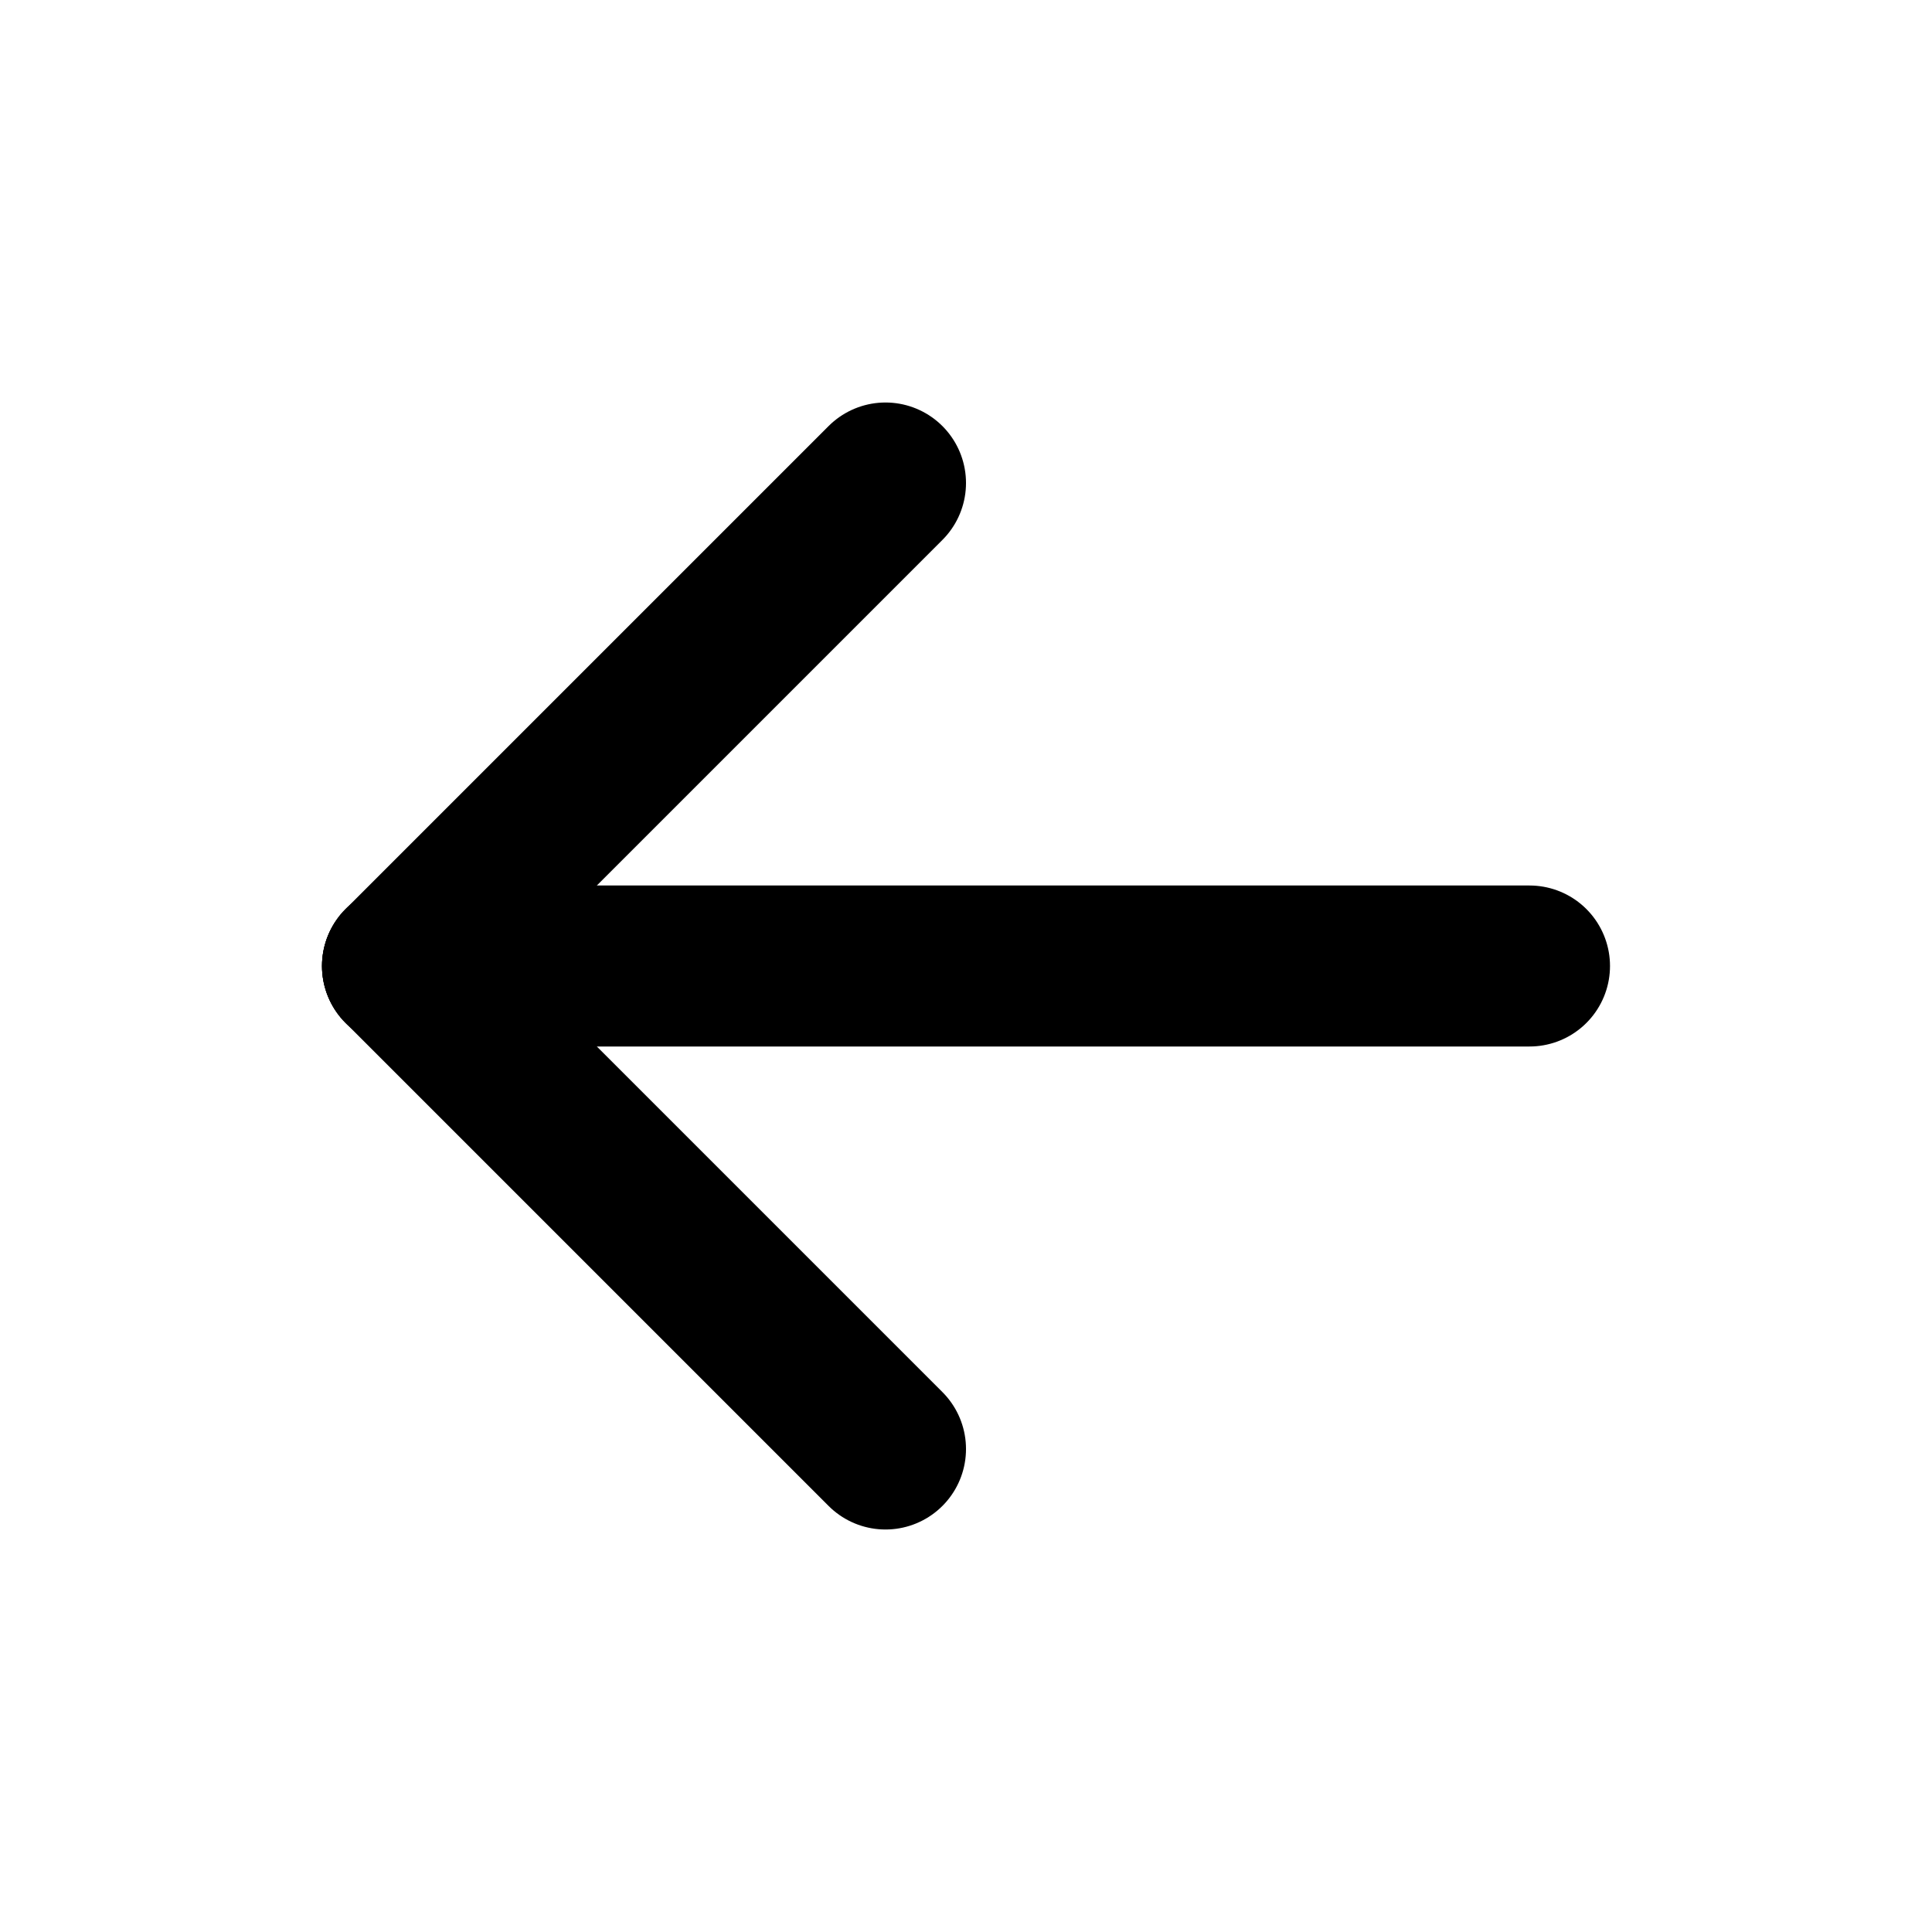
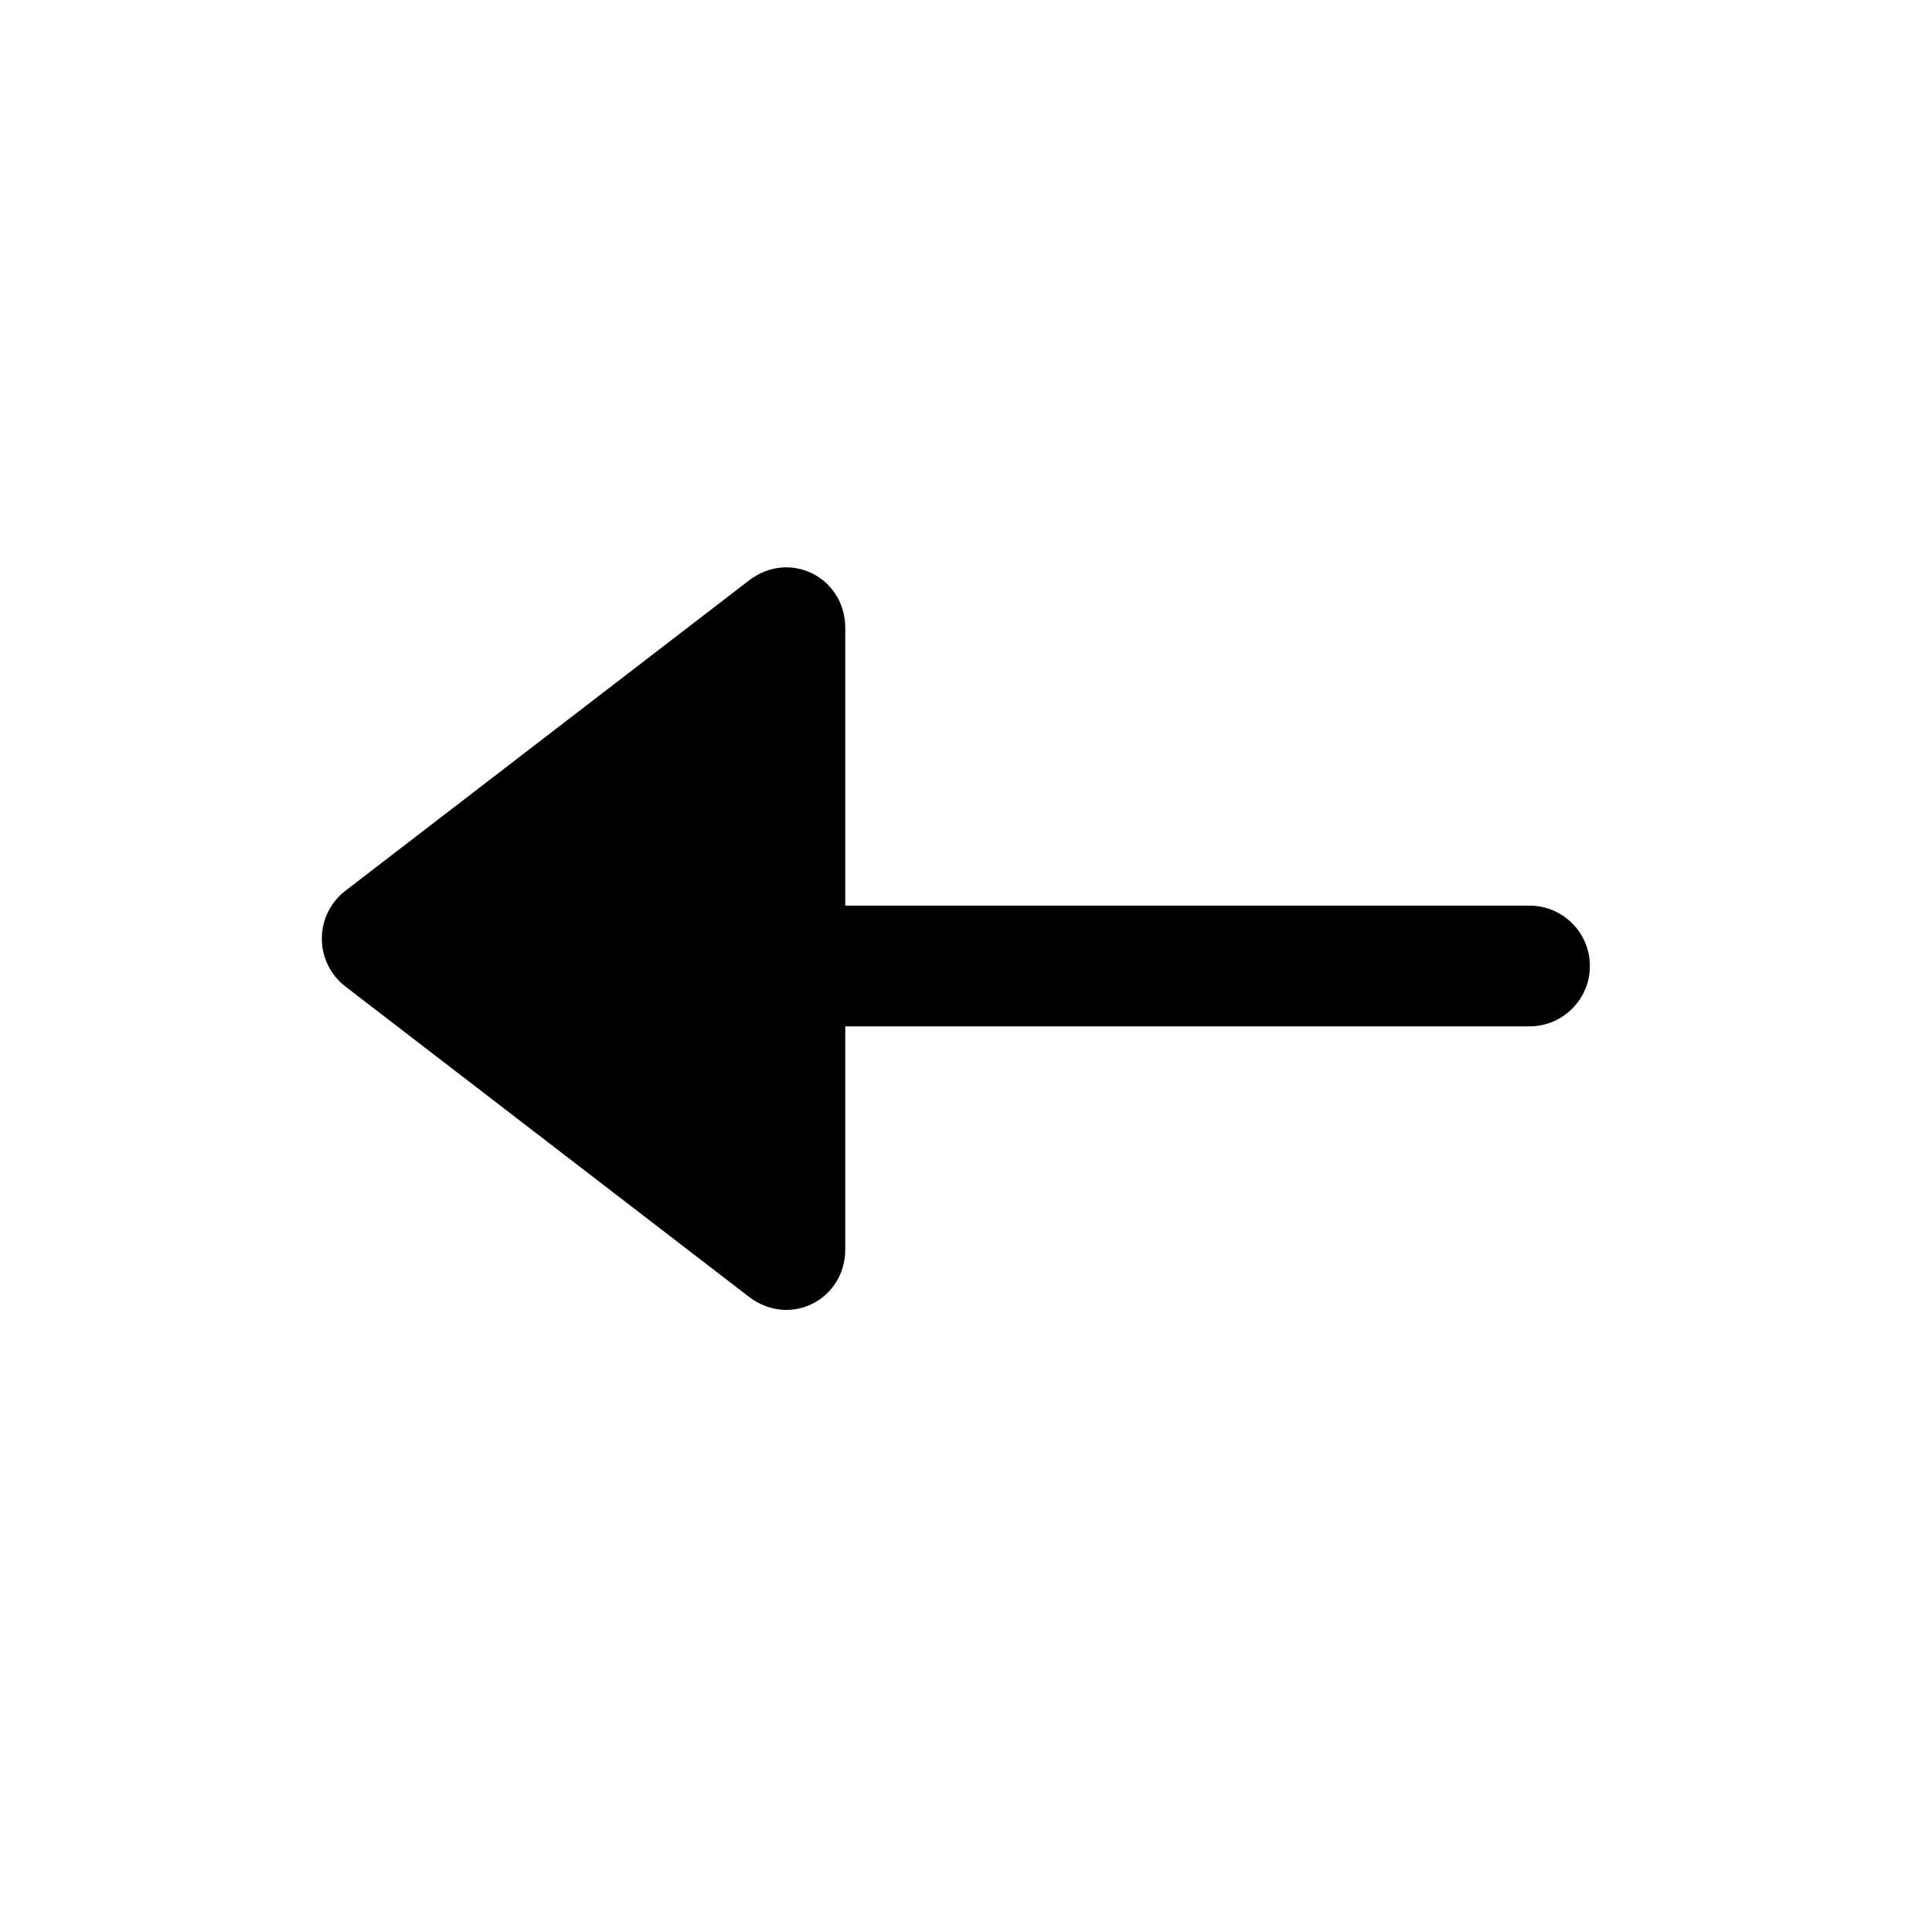
- <svg xmlns="http://www.w3.org/2000/svg" width="24" height="24" viewBox="0 0 24 24" fill="none" stroke="currentColor" stroke-width="2" stroke-linecap="round" stroke-linejoin="round" class="icon icon-tabler icons-tabler-outline icon-tabler-arrow-left">
-   <path stroke="none" d="M0 0h24v24H0z" fill="none" />
-   <path d="M5 12l14 0" />
-   <path d="M5 12l6 6" />
-   <path d="M5 12l6 -6" />
+ <svg xmlns="http://www.w3.org/2000/svg" width="24" height="24" viewBox="0 0 24 24" fill="none">
+   <path d="M19.75 12a.75.75 0 0 0-.75-.75H10.5V7.8c0-.622-.68-.976-1.19-.594l-5.02 3.86a.75.75 0 0 0 0 1.188l5.02 3.86c.51.382 1.19.028 1.19-.594V12.75h8.5a.75.75 0 0 0 .75-.75Z" fill="currentColor" />
</svg>
